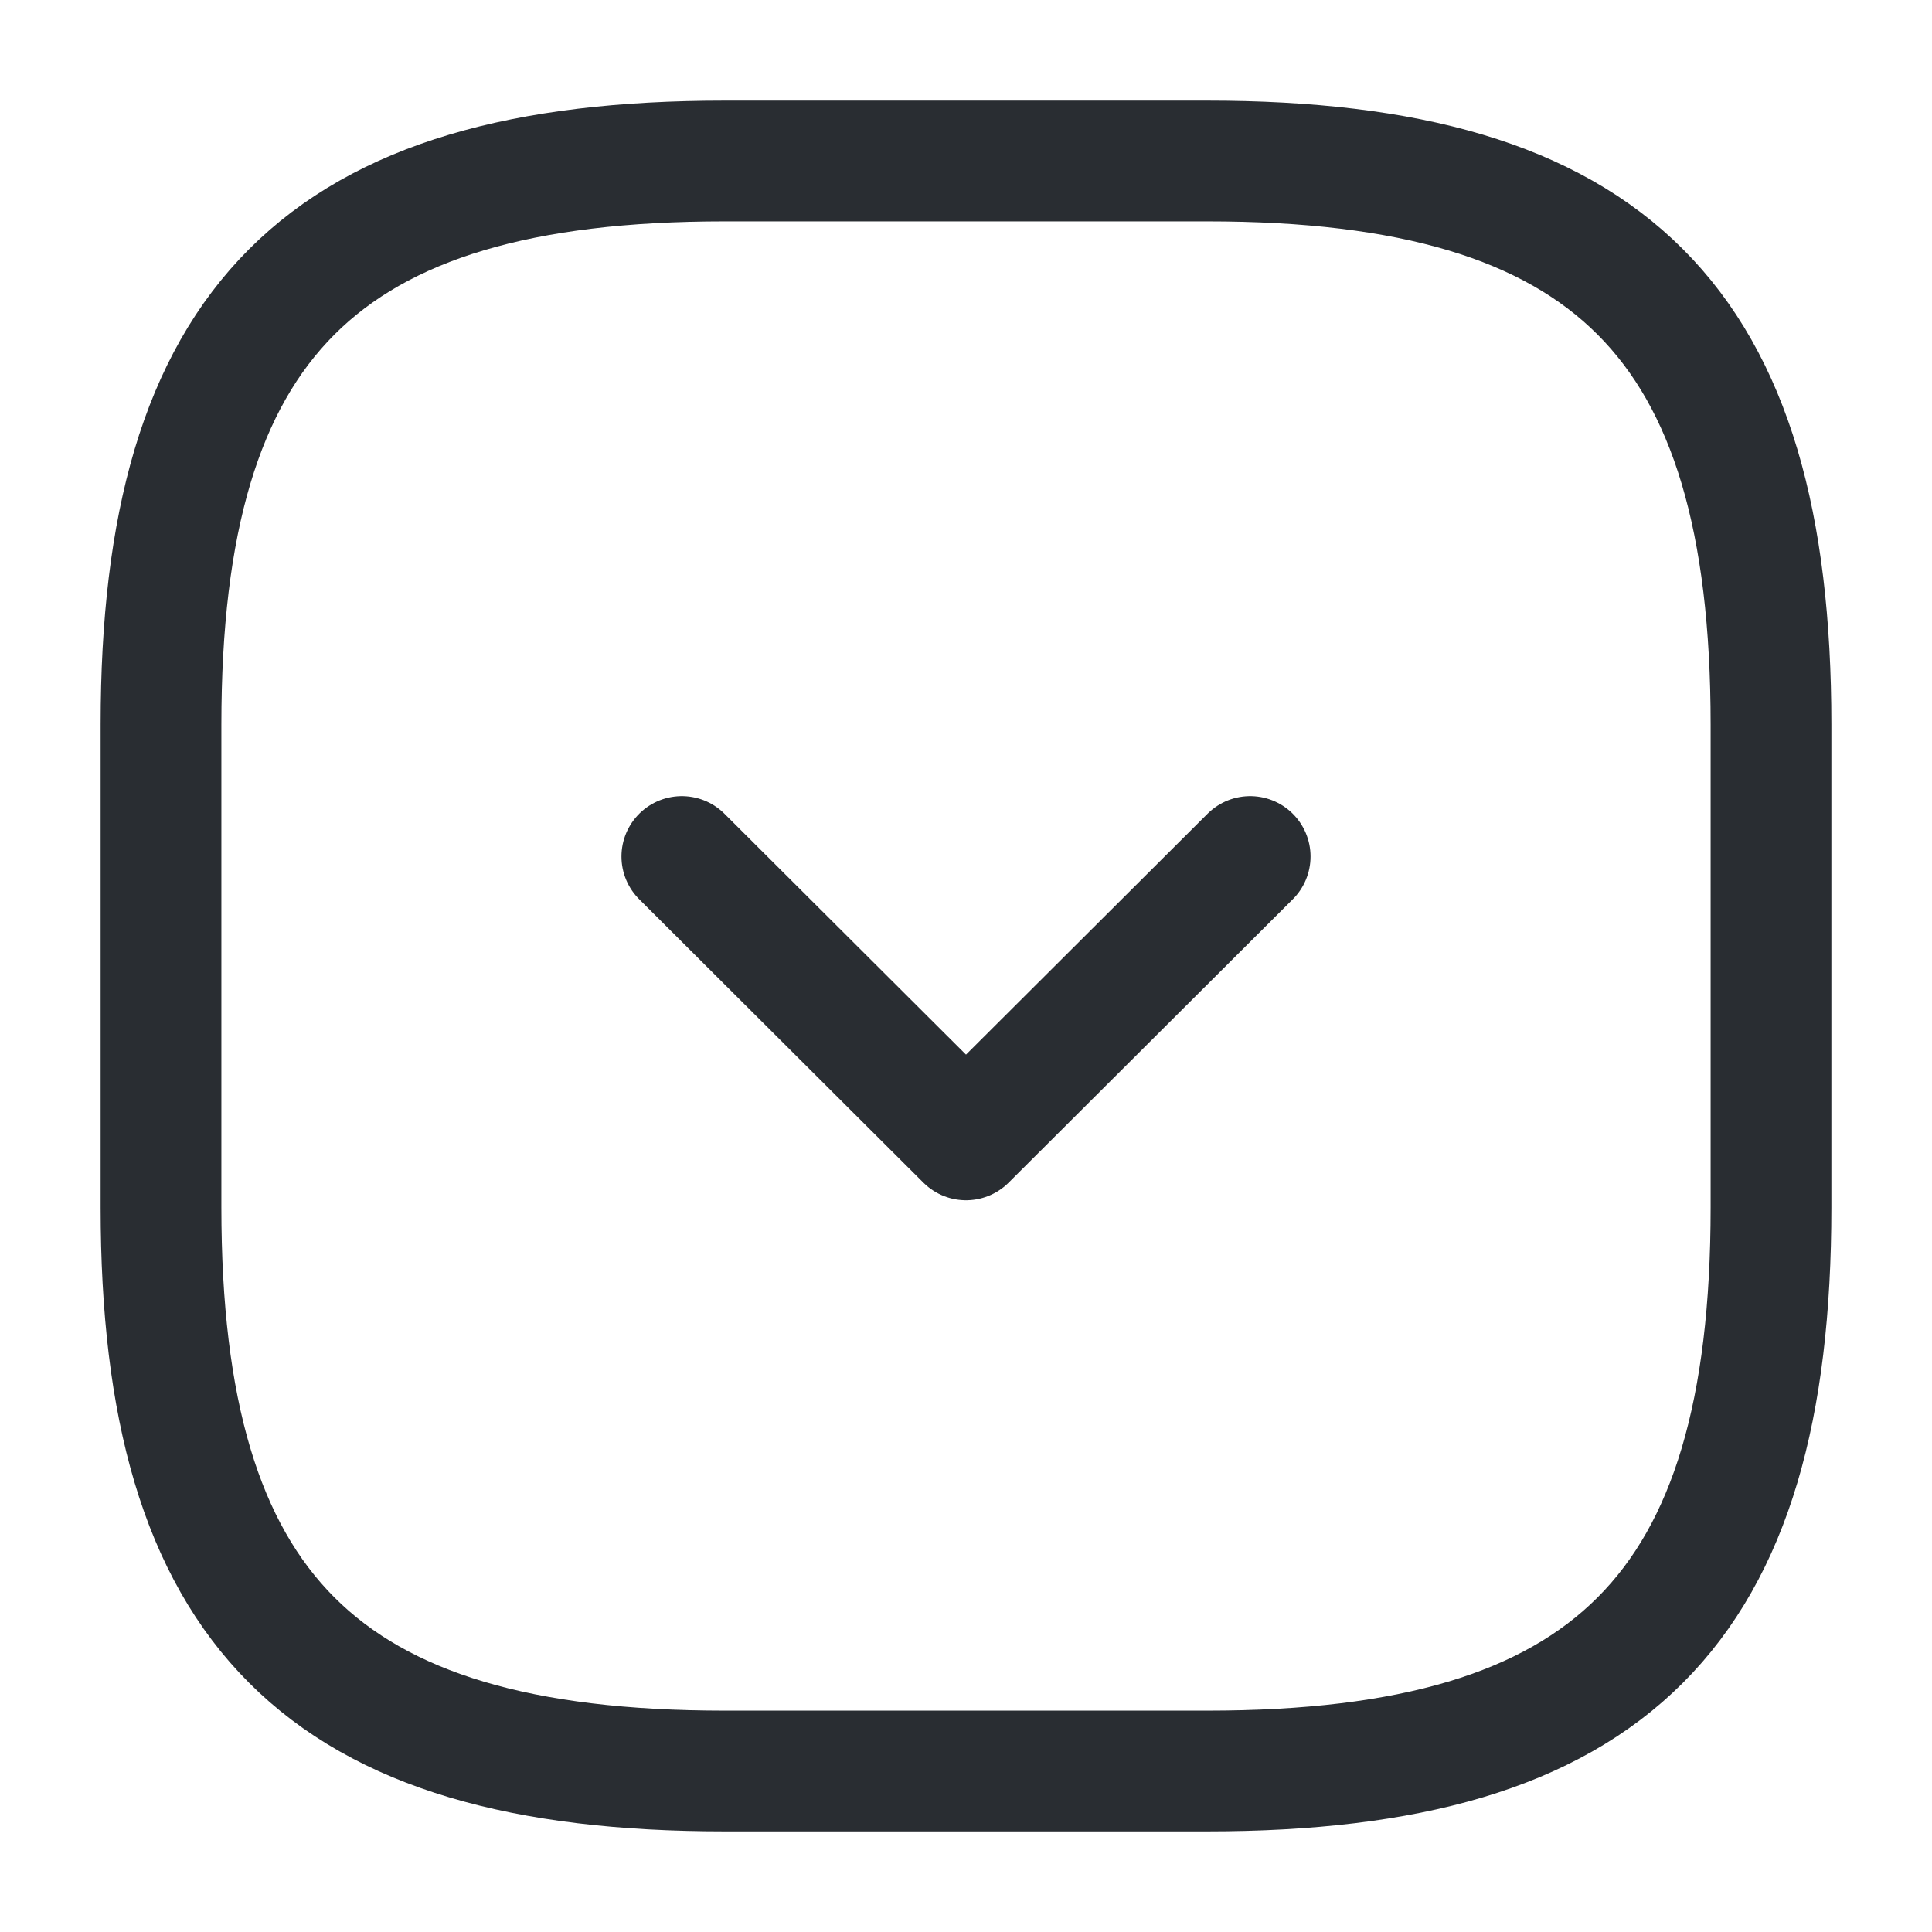
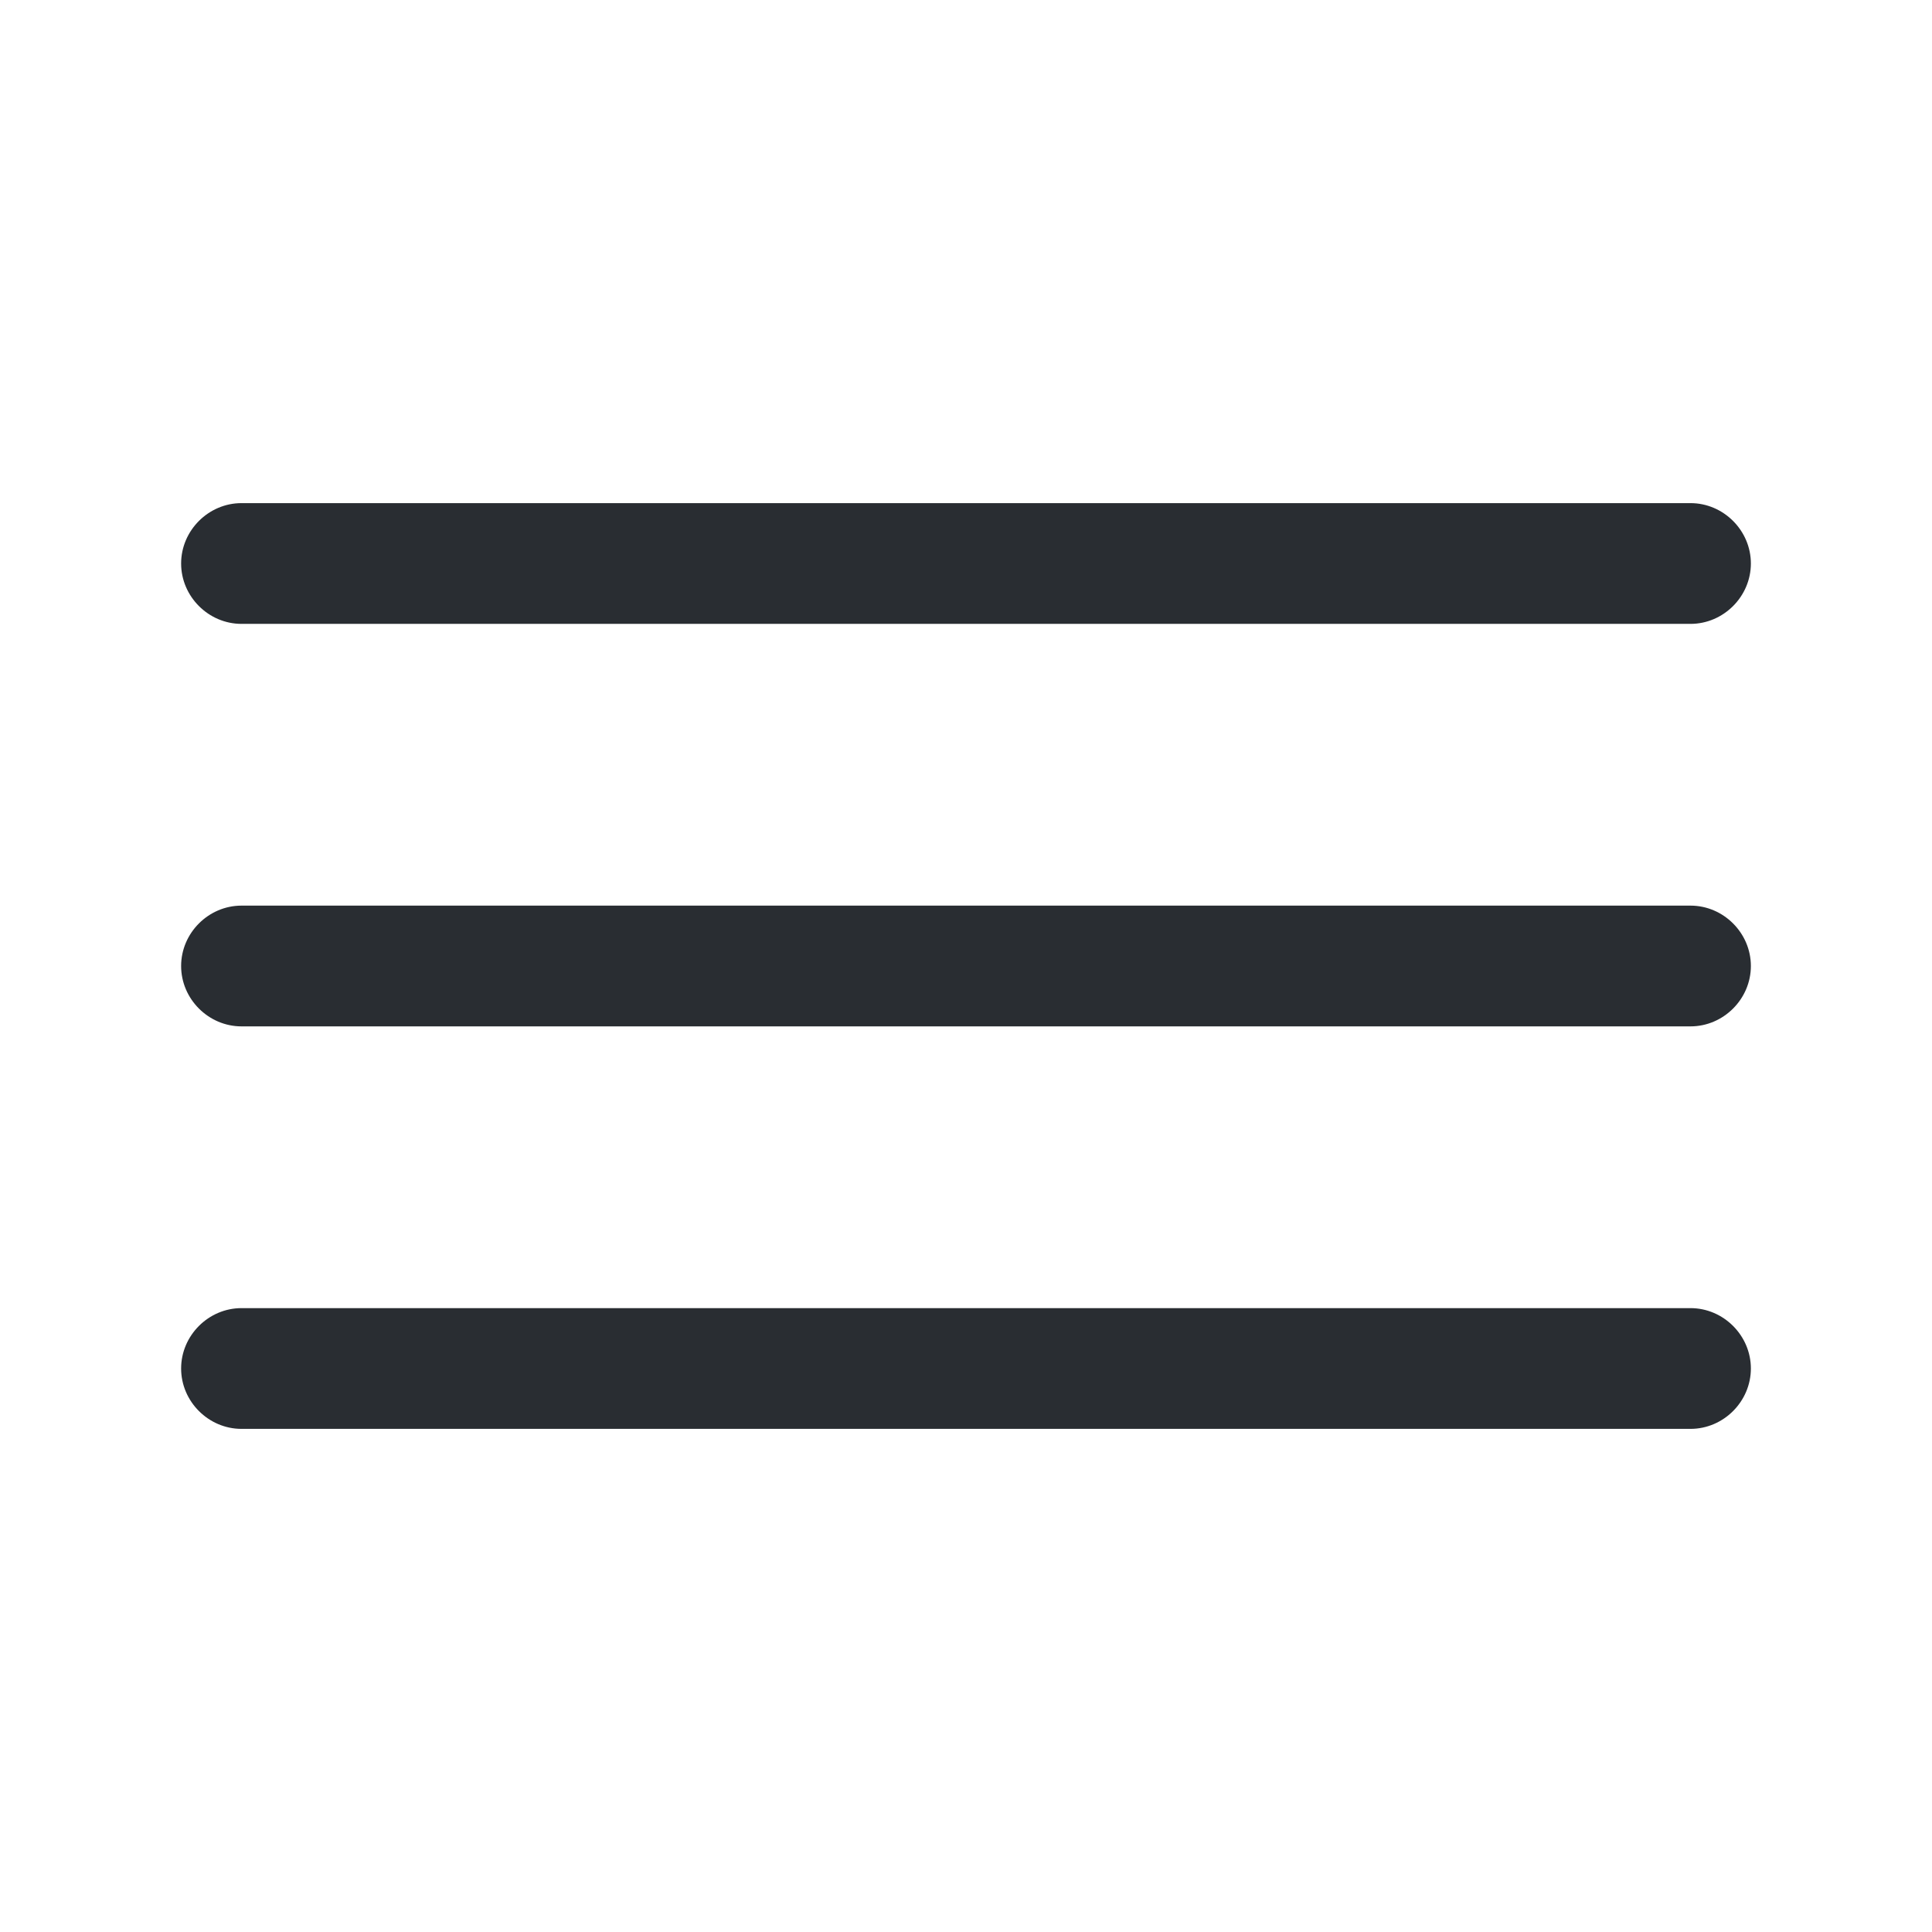
<svg xmlns="http://www.w3.org/2000/svg" width="24" height="24" viewBox="0 0 24 24" fill="none">
-   <path d="M9 22H15C20 22 22 20 22 15V9C22 4 20 2 15 2H9C4 2 2 4 2 9V15C2 20 4 22 9 22Z" stroke="#292D32" stroke-width="1.5" stroke-linecap="round" stroke-linejoin="round" />
-   <path d="M8.47 10.64L12 14.16L15.53 10.64" stroke="#292D32" stroke-width="1.5" stroke-linecap="round" stroke-linejoin="round" />
+   <path d="M21 7.75H3C2.59 7.75 2.25 7.41 2.25 7C2.25 6.59 2.59 6.25 3 6.25H21C21.41 6.25 21.75 6.59 21.75 7C21.75 7.41 21.41 7.75 21 7.75Z" fill="#292D32" />
+   <path d="M21 12.75H3C2.59 12.75 2.25 12.41 2.25 12C2.25 11.59 2.59 11.25 3 11.25H21C21.41 11.25 21.75 11.59 21.75 12C21.75 12.41 21.41 12.75 21 12.75Z" fill="#292D32" />
+   <path d="M21 17.75H3C2.59 17.75 2.25 17.41 2.25 17C2.25 16.59 2.59 16.25 3 16.25H21C21.41 16.25 21.75 16.59 21.75 17C21.75 17.41 21.41 17.75 21 17.75Z" fill="#292D32" />
</svg>
